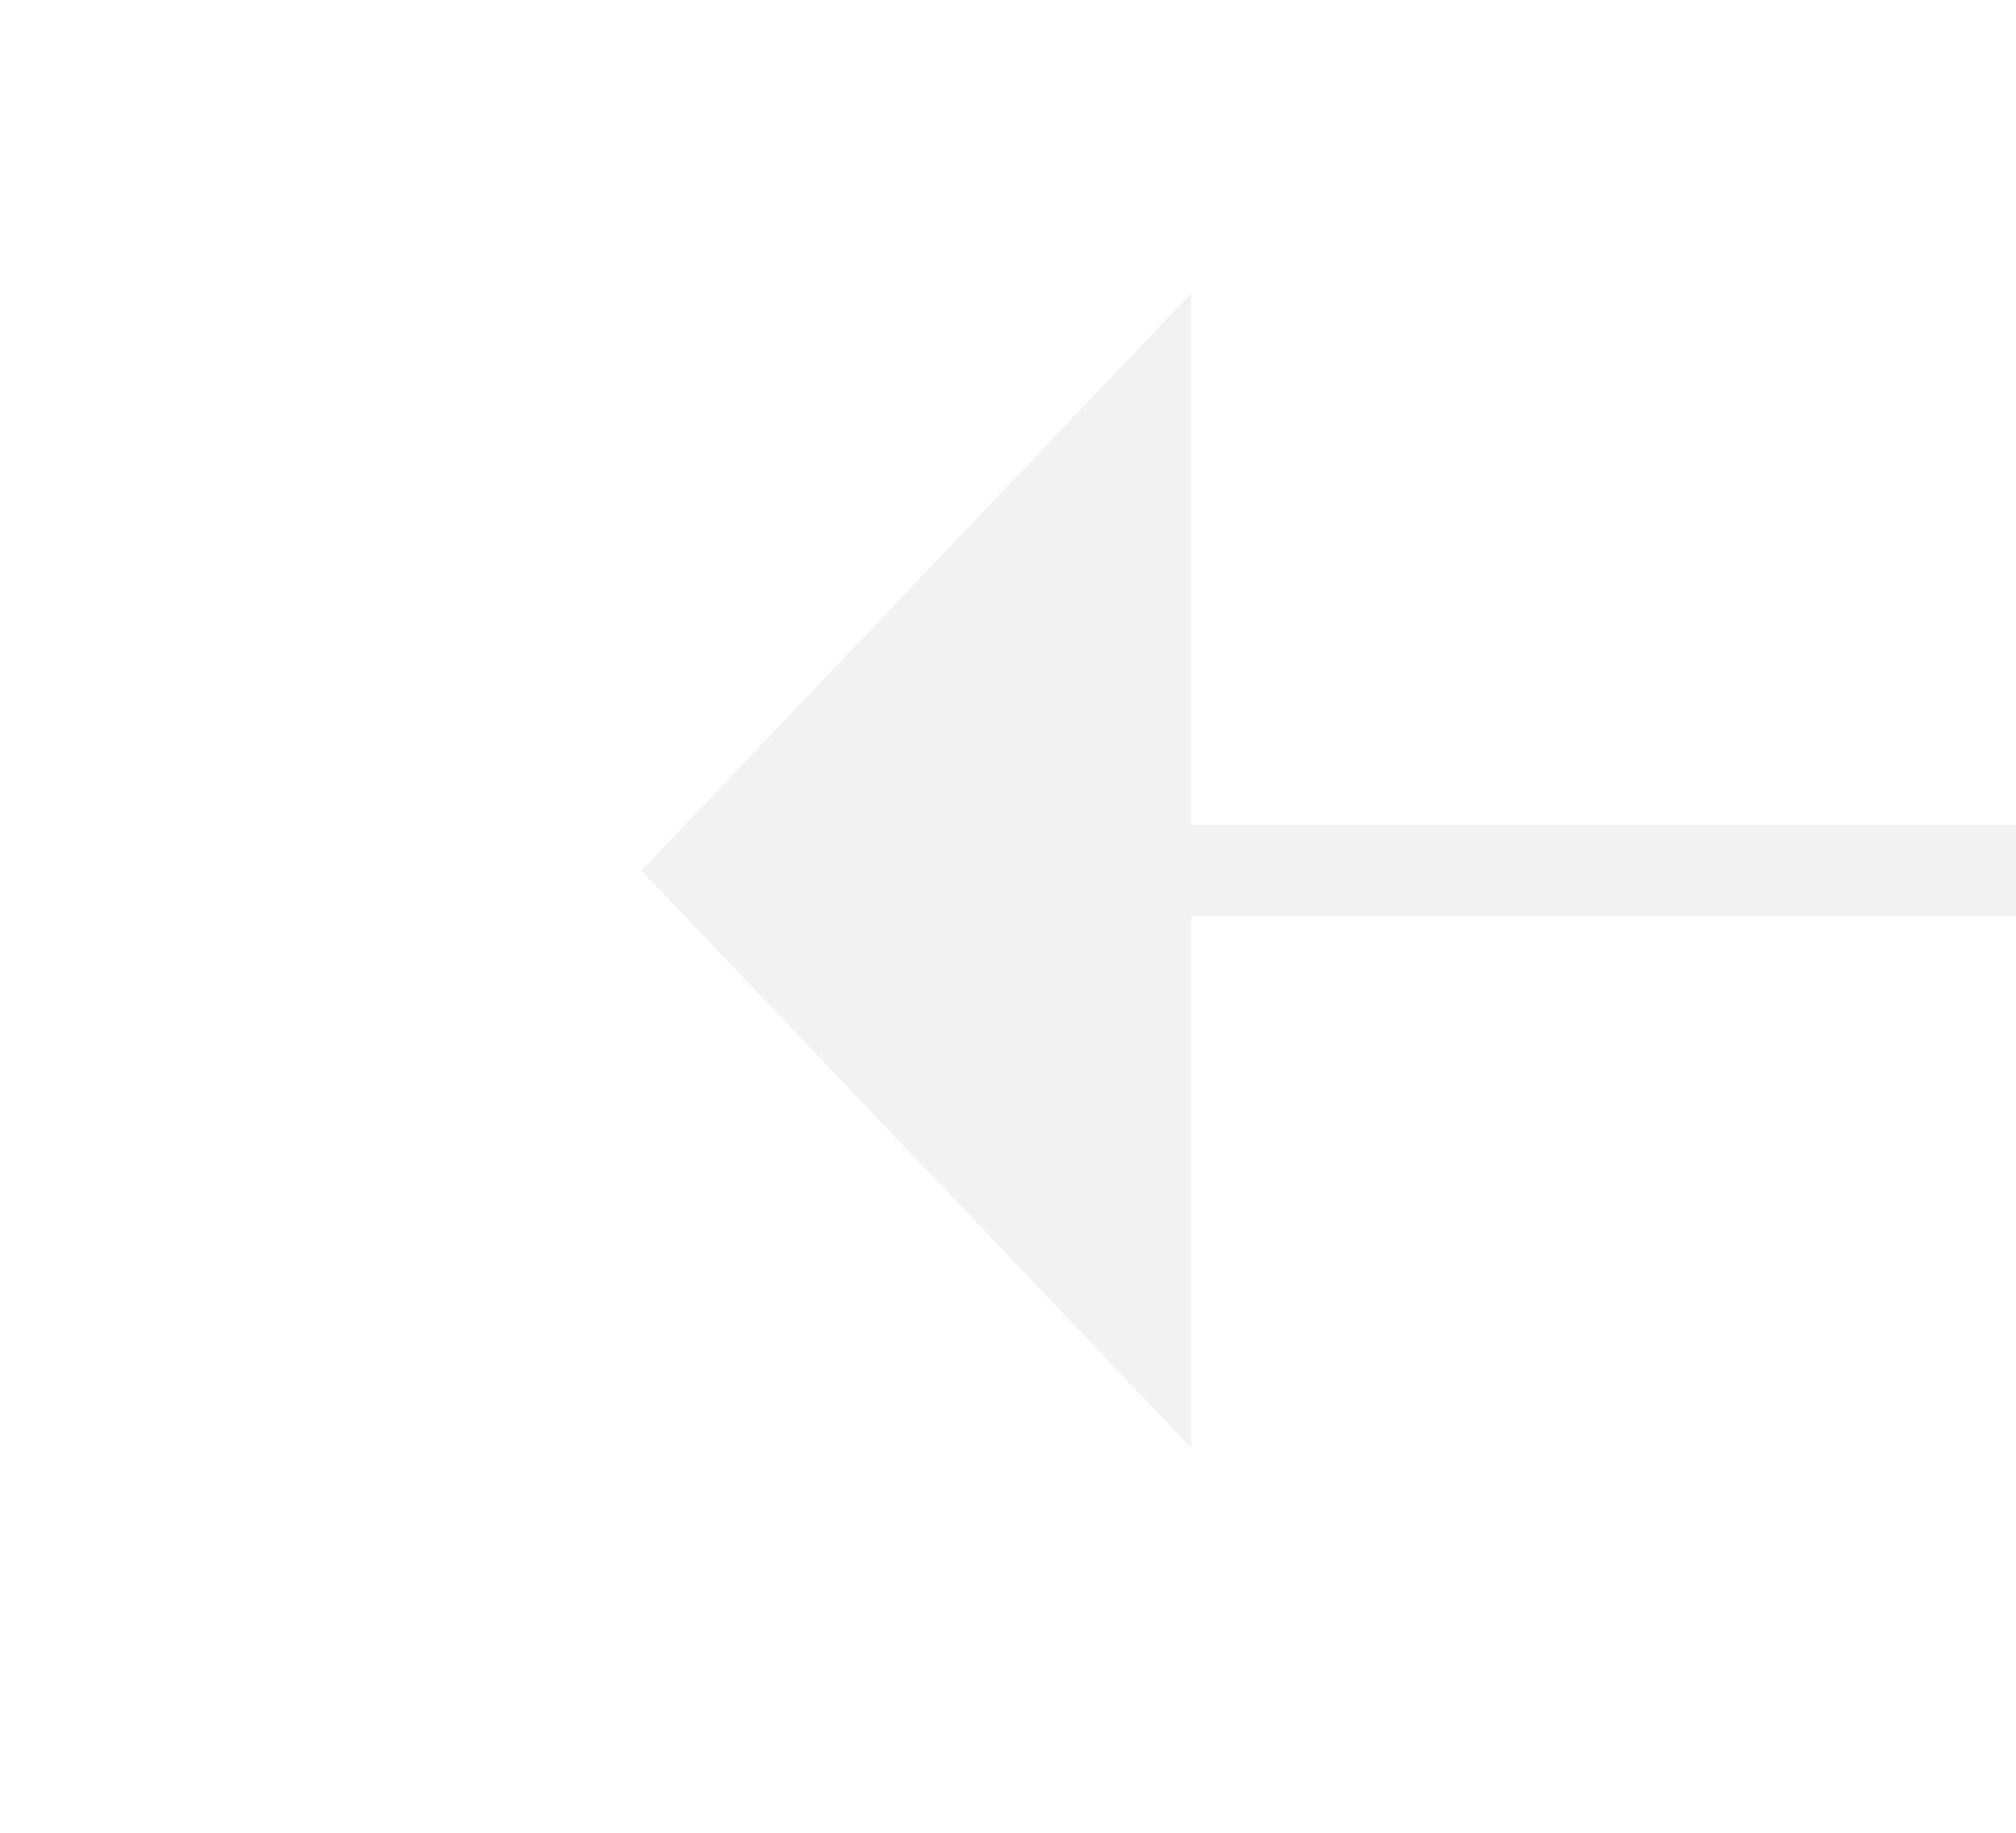
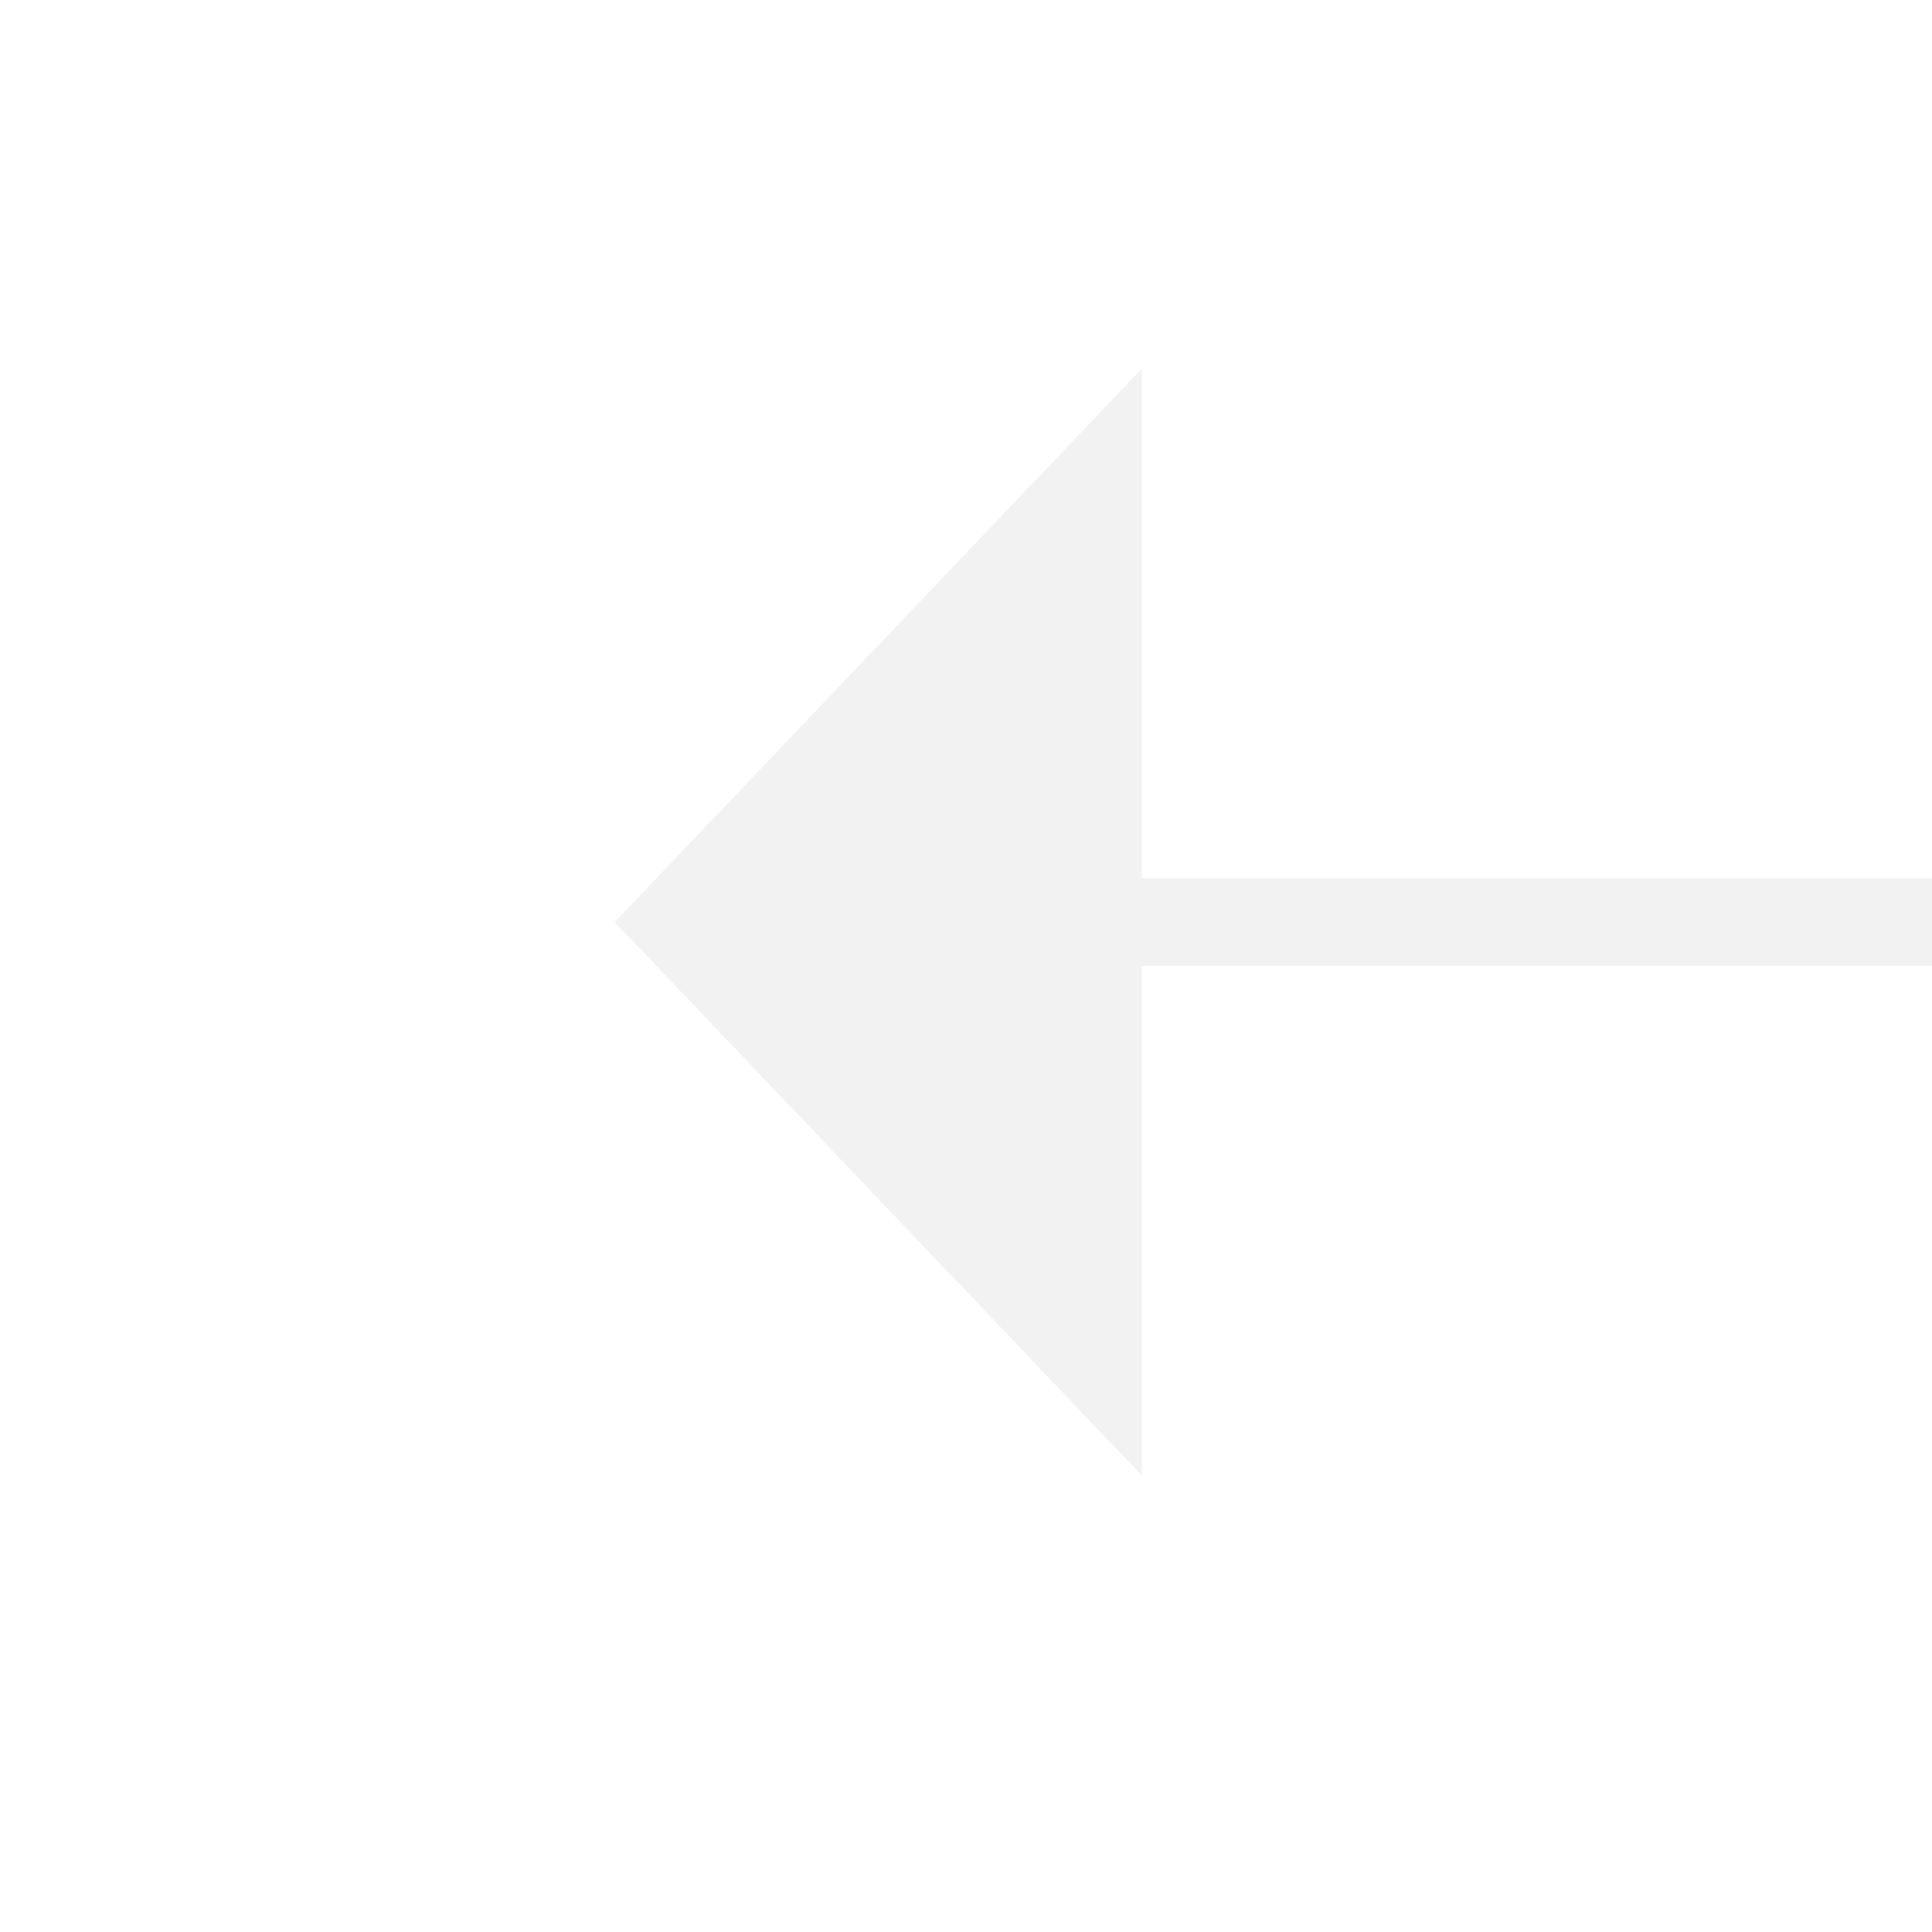
- <svg xmlns="http://www.w3.org/2000/svg" version="1.1" width="22px" height="20px" preserveAspectRatio="xMinYMid meet" viewBox="530 4471  22 18">
-   <g transform="matrix(0 1 -1 0 5021 3939 )">
-     <path d="M 534.2 4478  L 540.5 4484  L 546.8 4478  L 534.2 4478  Z " fill-rule="nonzero" fill="#f2f2f2" stroke="none" />
-     <path d="M 540.5 4447  L 540.5 4479  " stroke-width="1" stroke="#f2f2f2" fill="none" />
+ <svg xmlns="http://www.w3.org/2000/svg" version="1.1" width="22px" height="22px" preserveAspectRatio="xMinYMid meet" viewBox="776 4155  22 20">
+   <g transform="matrix(0 1 -1 0 4952 3378 )">
+     <path d="M 780.2 4163  L 786.5 4169  L 792.8 4163  L 780.2 4163  Z " fill-rule="nonzero" fill="#f2f2f2" stroke="none" />
+     <path d="M 786.5 4132  L 786.5 4164  " stroke-width="1" stroke="#f2f2f2" fill="none" />
  </g>
</svg>
